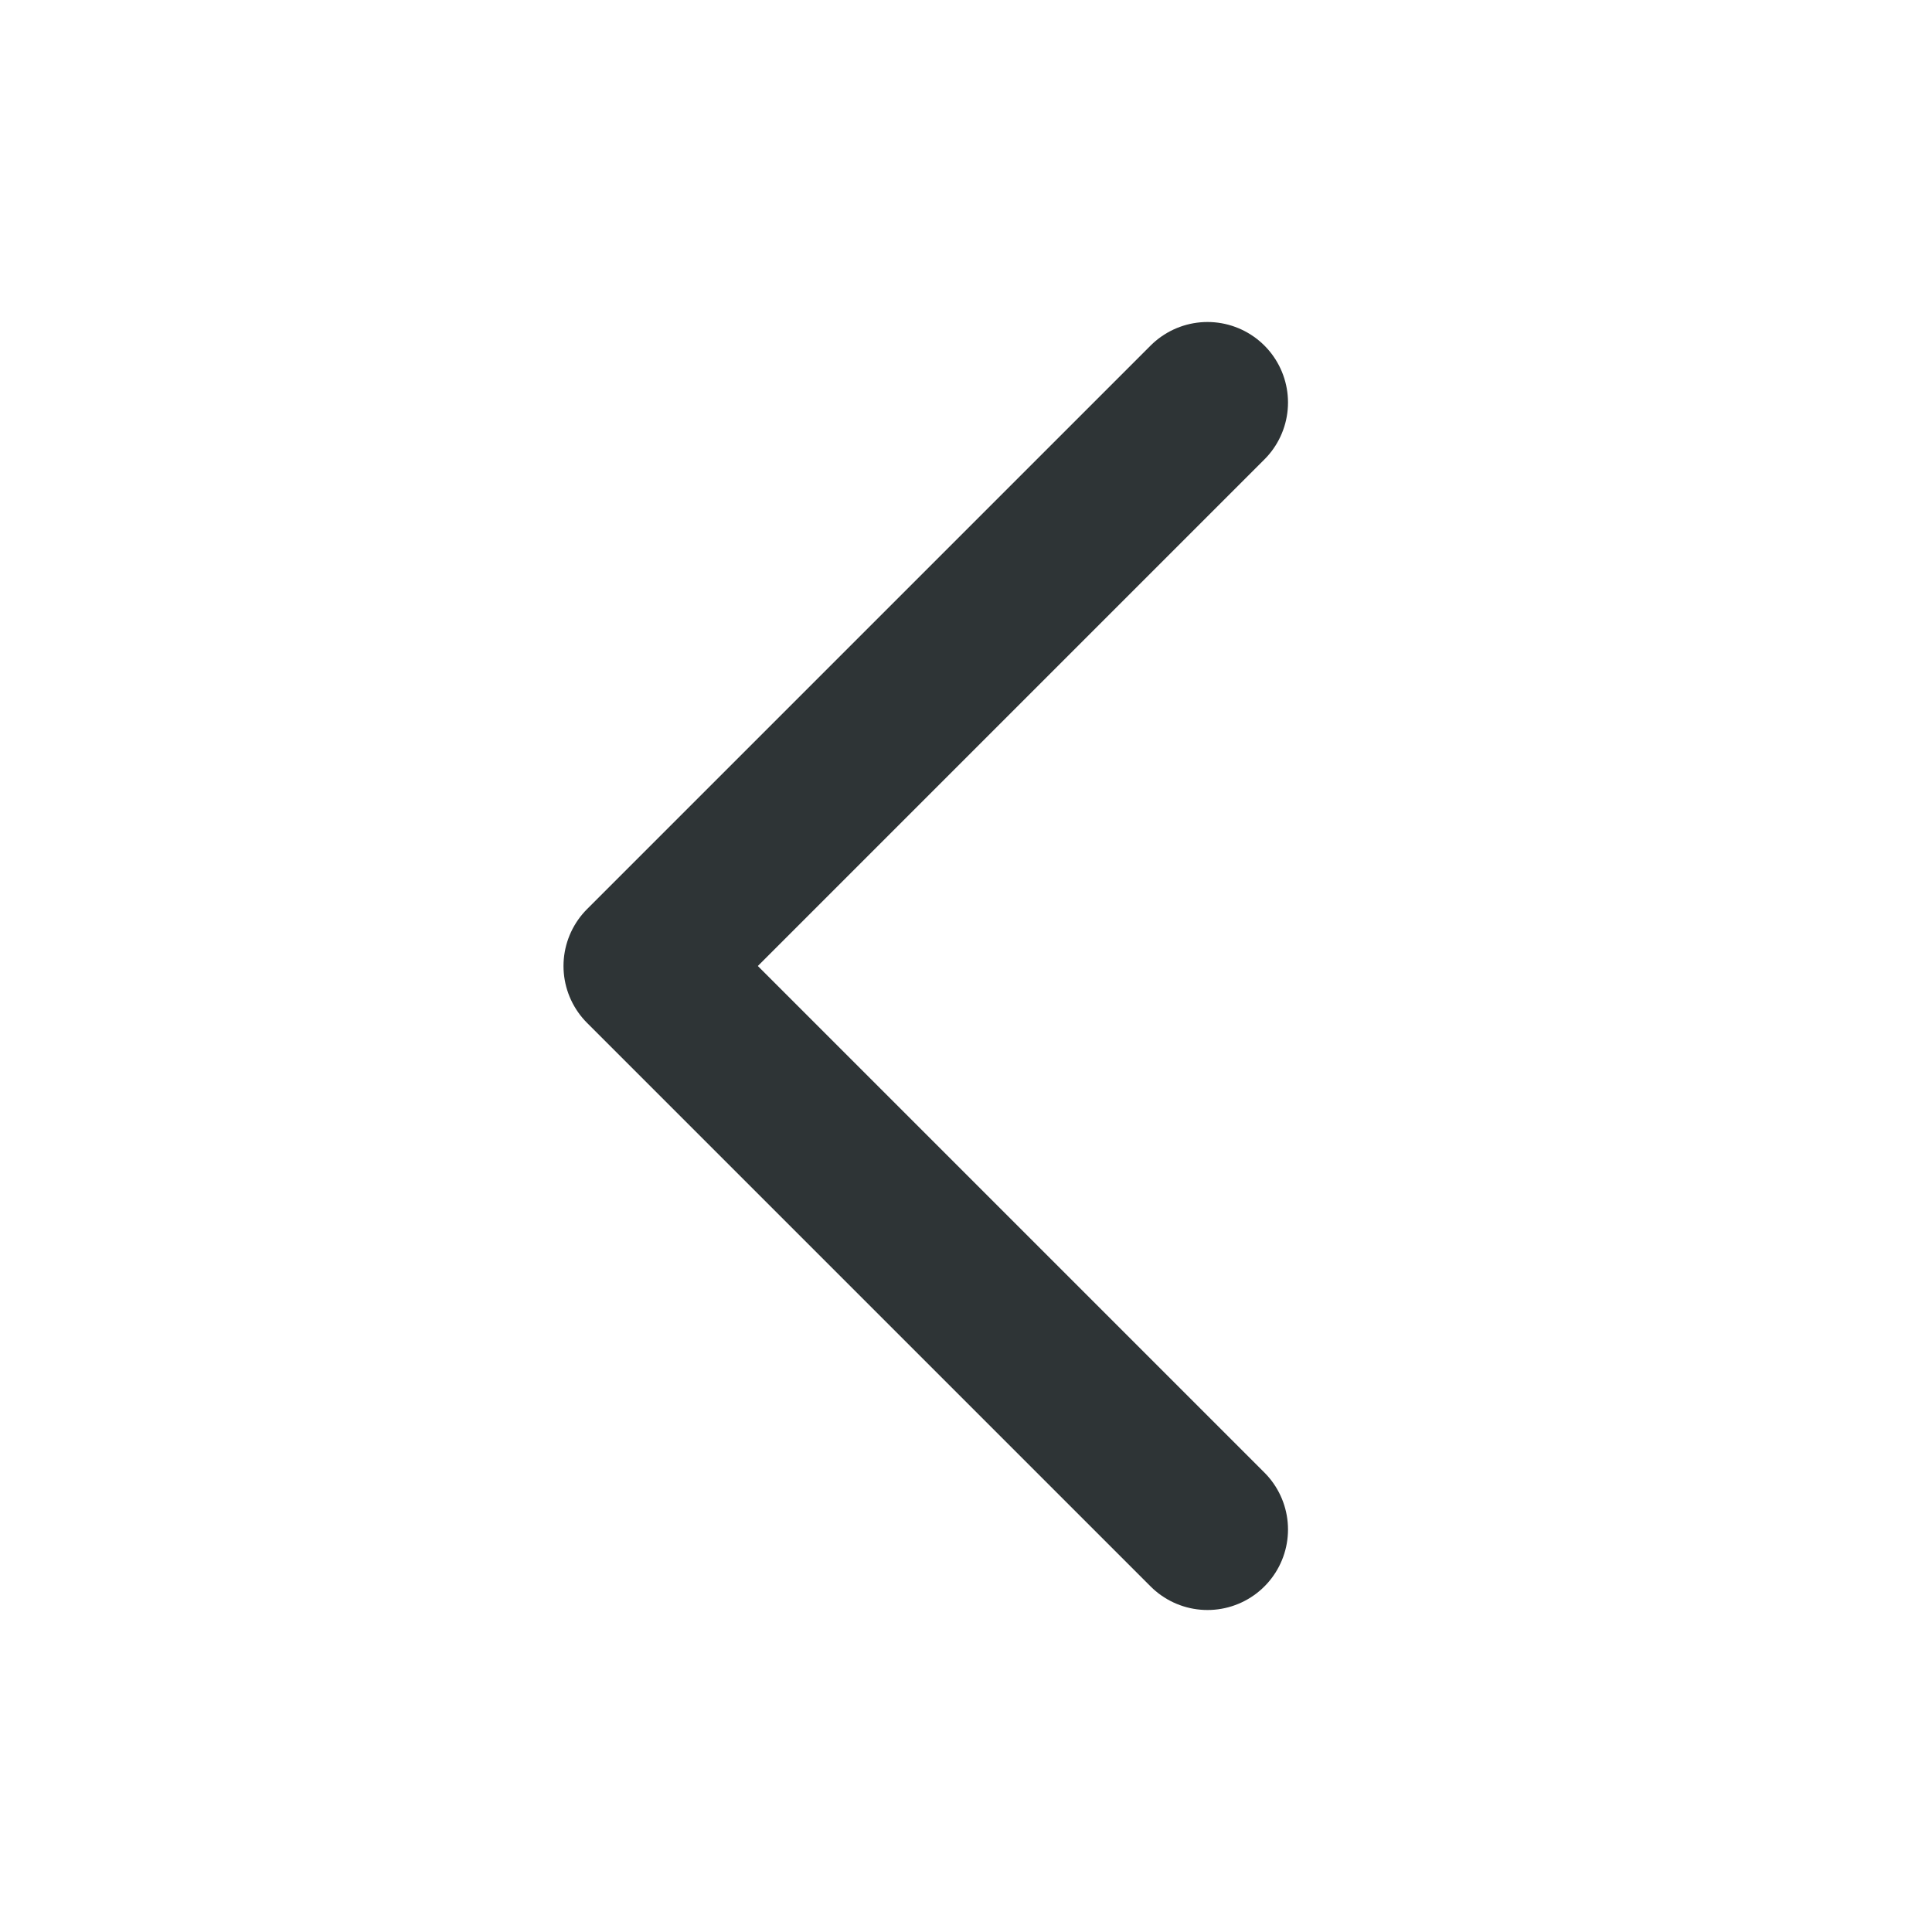
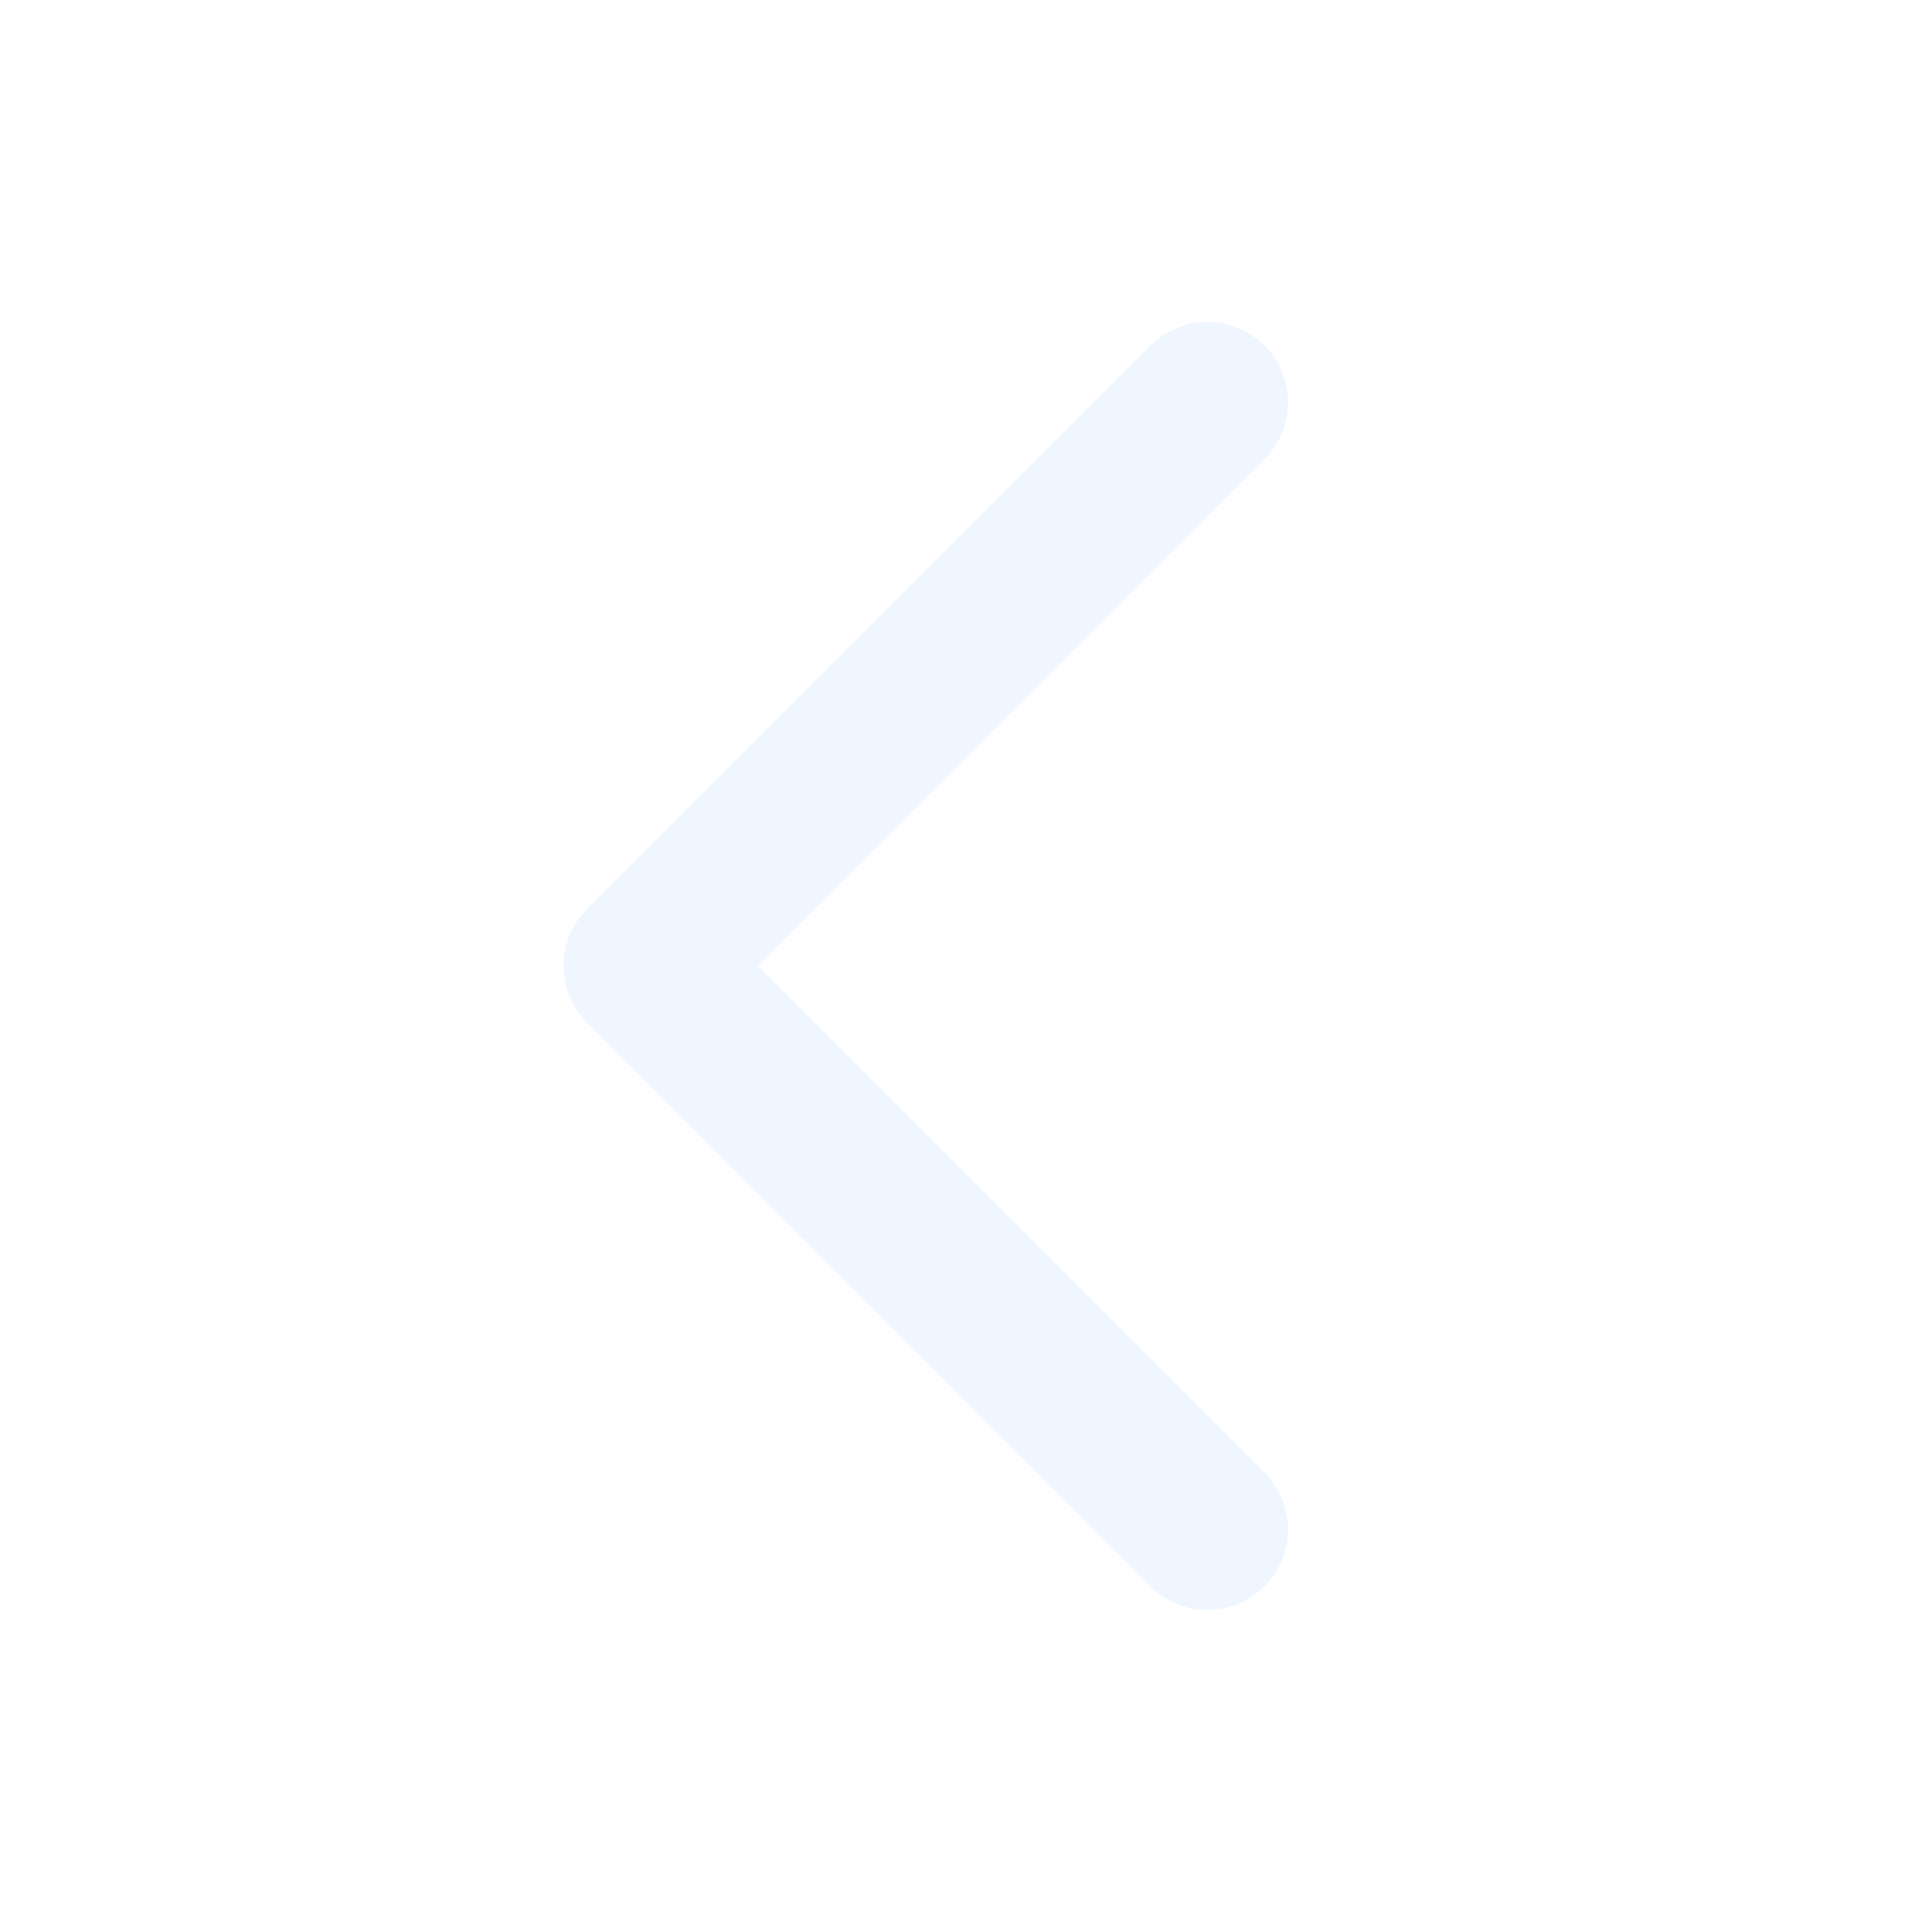
- <svg xmlns="http://www.w3.org/2000/svg" width="24" height="24" viewBox="0 0 24 24" fill="none" stroke="#2e3436" stroke-width="2.0" stroke-linecap="round" stroke-linejoin="round">
+ <svg xmlns="http://www.w3.org/2000/svg" width="24" height="24" viewBox="0 0 24 24" fill="none" stroke="#eff6ff" stroke-width="2.0" stroke-linecap="round" stroke-linejoin="round">
  <path d="m15 5-7 7 7 7" />
</svg>
